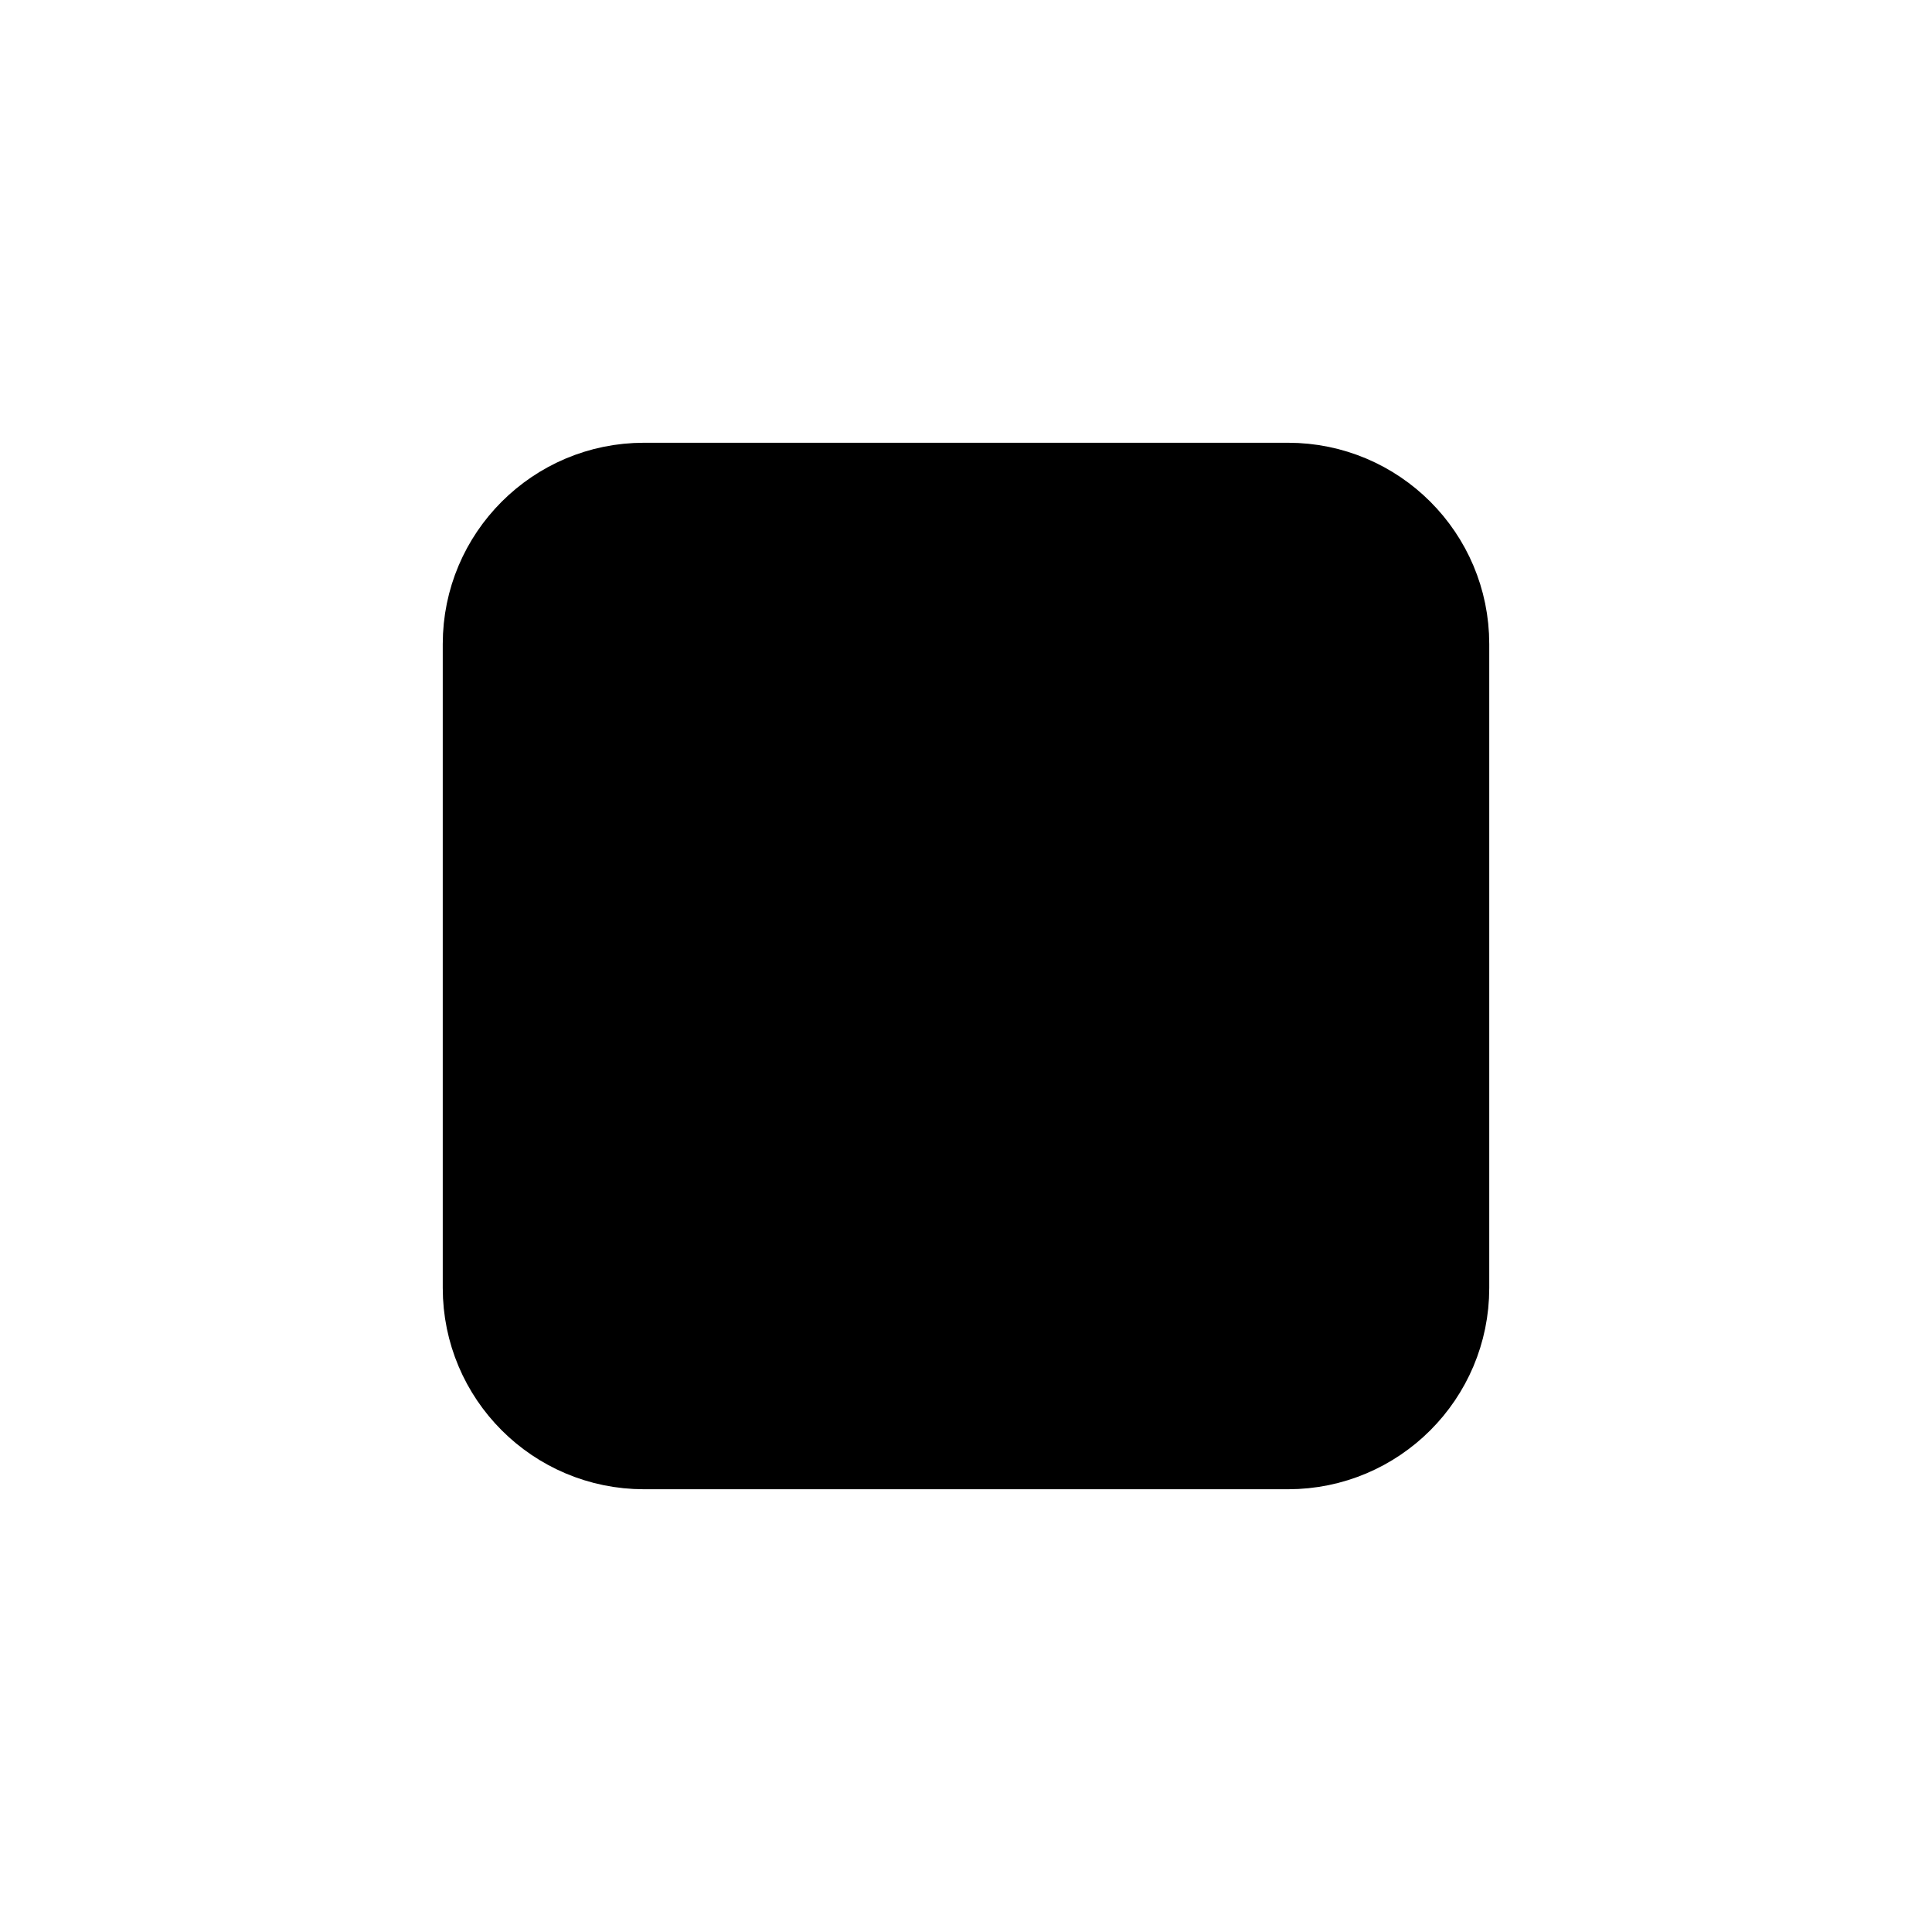
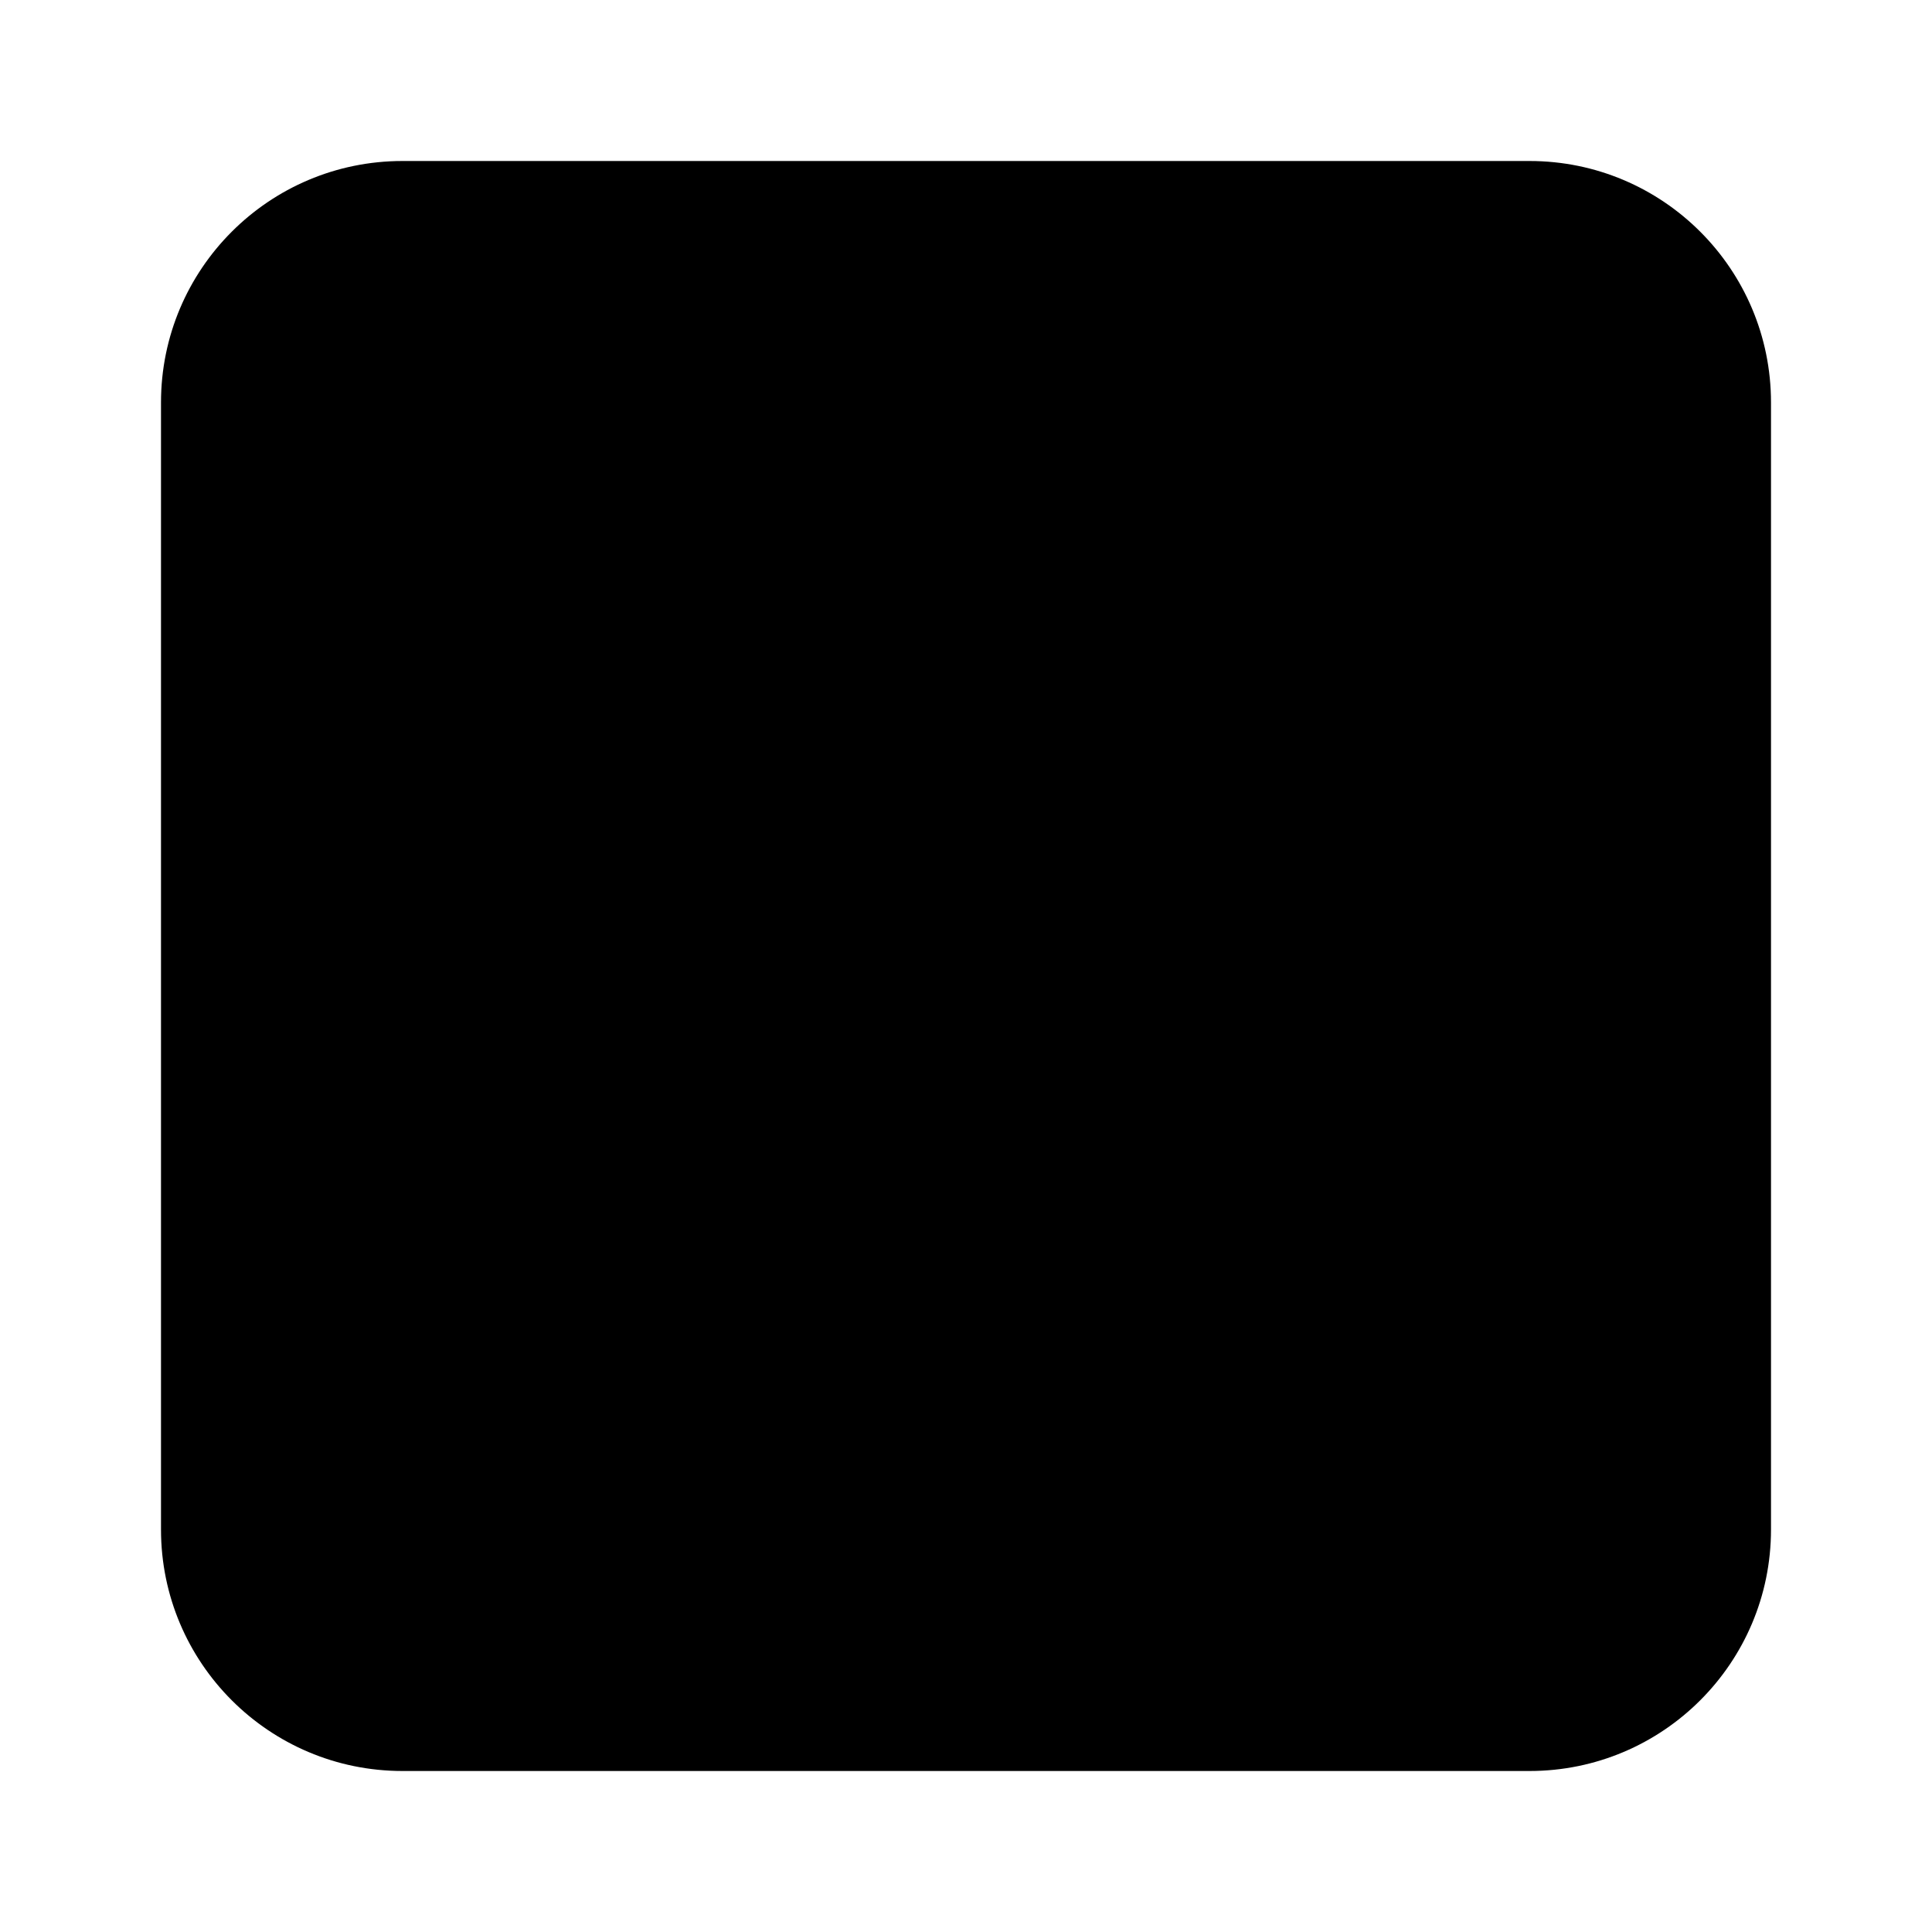
- <svg xmlns="http://www.w3.org/2000/svg" width="24" height="24" viewBox="0 0 24 24" fill="currentColor" stroke="currentColor" stroke-width="1">
-   <rect x="6" y="6" width="12" height="12" rx="2" />
+ <svg xmlns="http://www.w3.org/2000/svg" width="24" height="24" viewBox="0 0 24 24" fill="currentColor">
+   <path stroke="none" d="M0 0h24v24H0z" fill="none" />
+   <path d="M19 2h-14a3 3 0 0 0 -3 3v14a3 3 0 0 0 3 3h14a3 3 0 0 0 3 -3v-14a3 3 0 0 0 -3 -3z" />
</svg>
